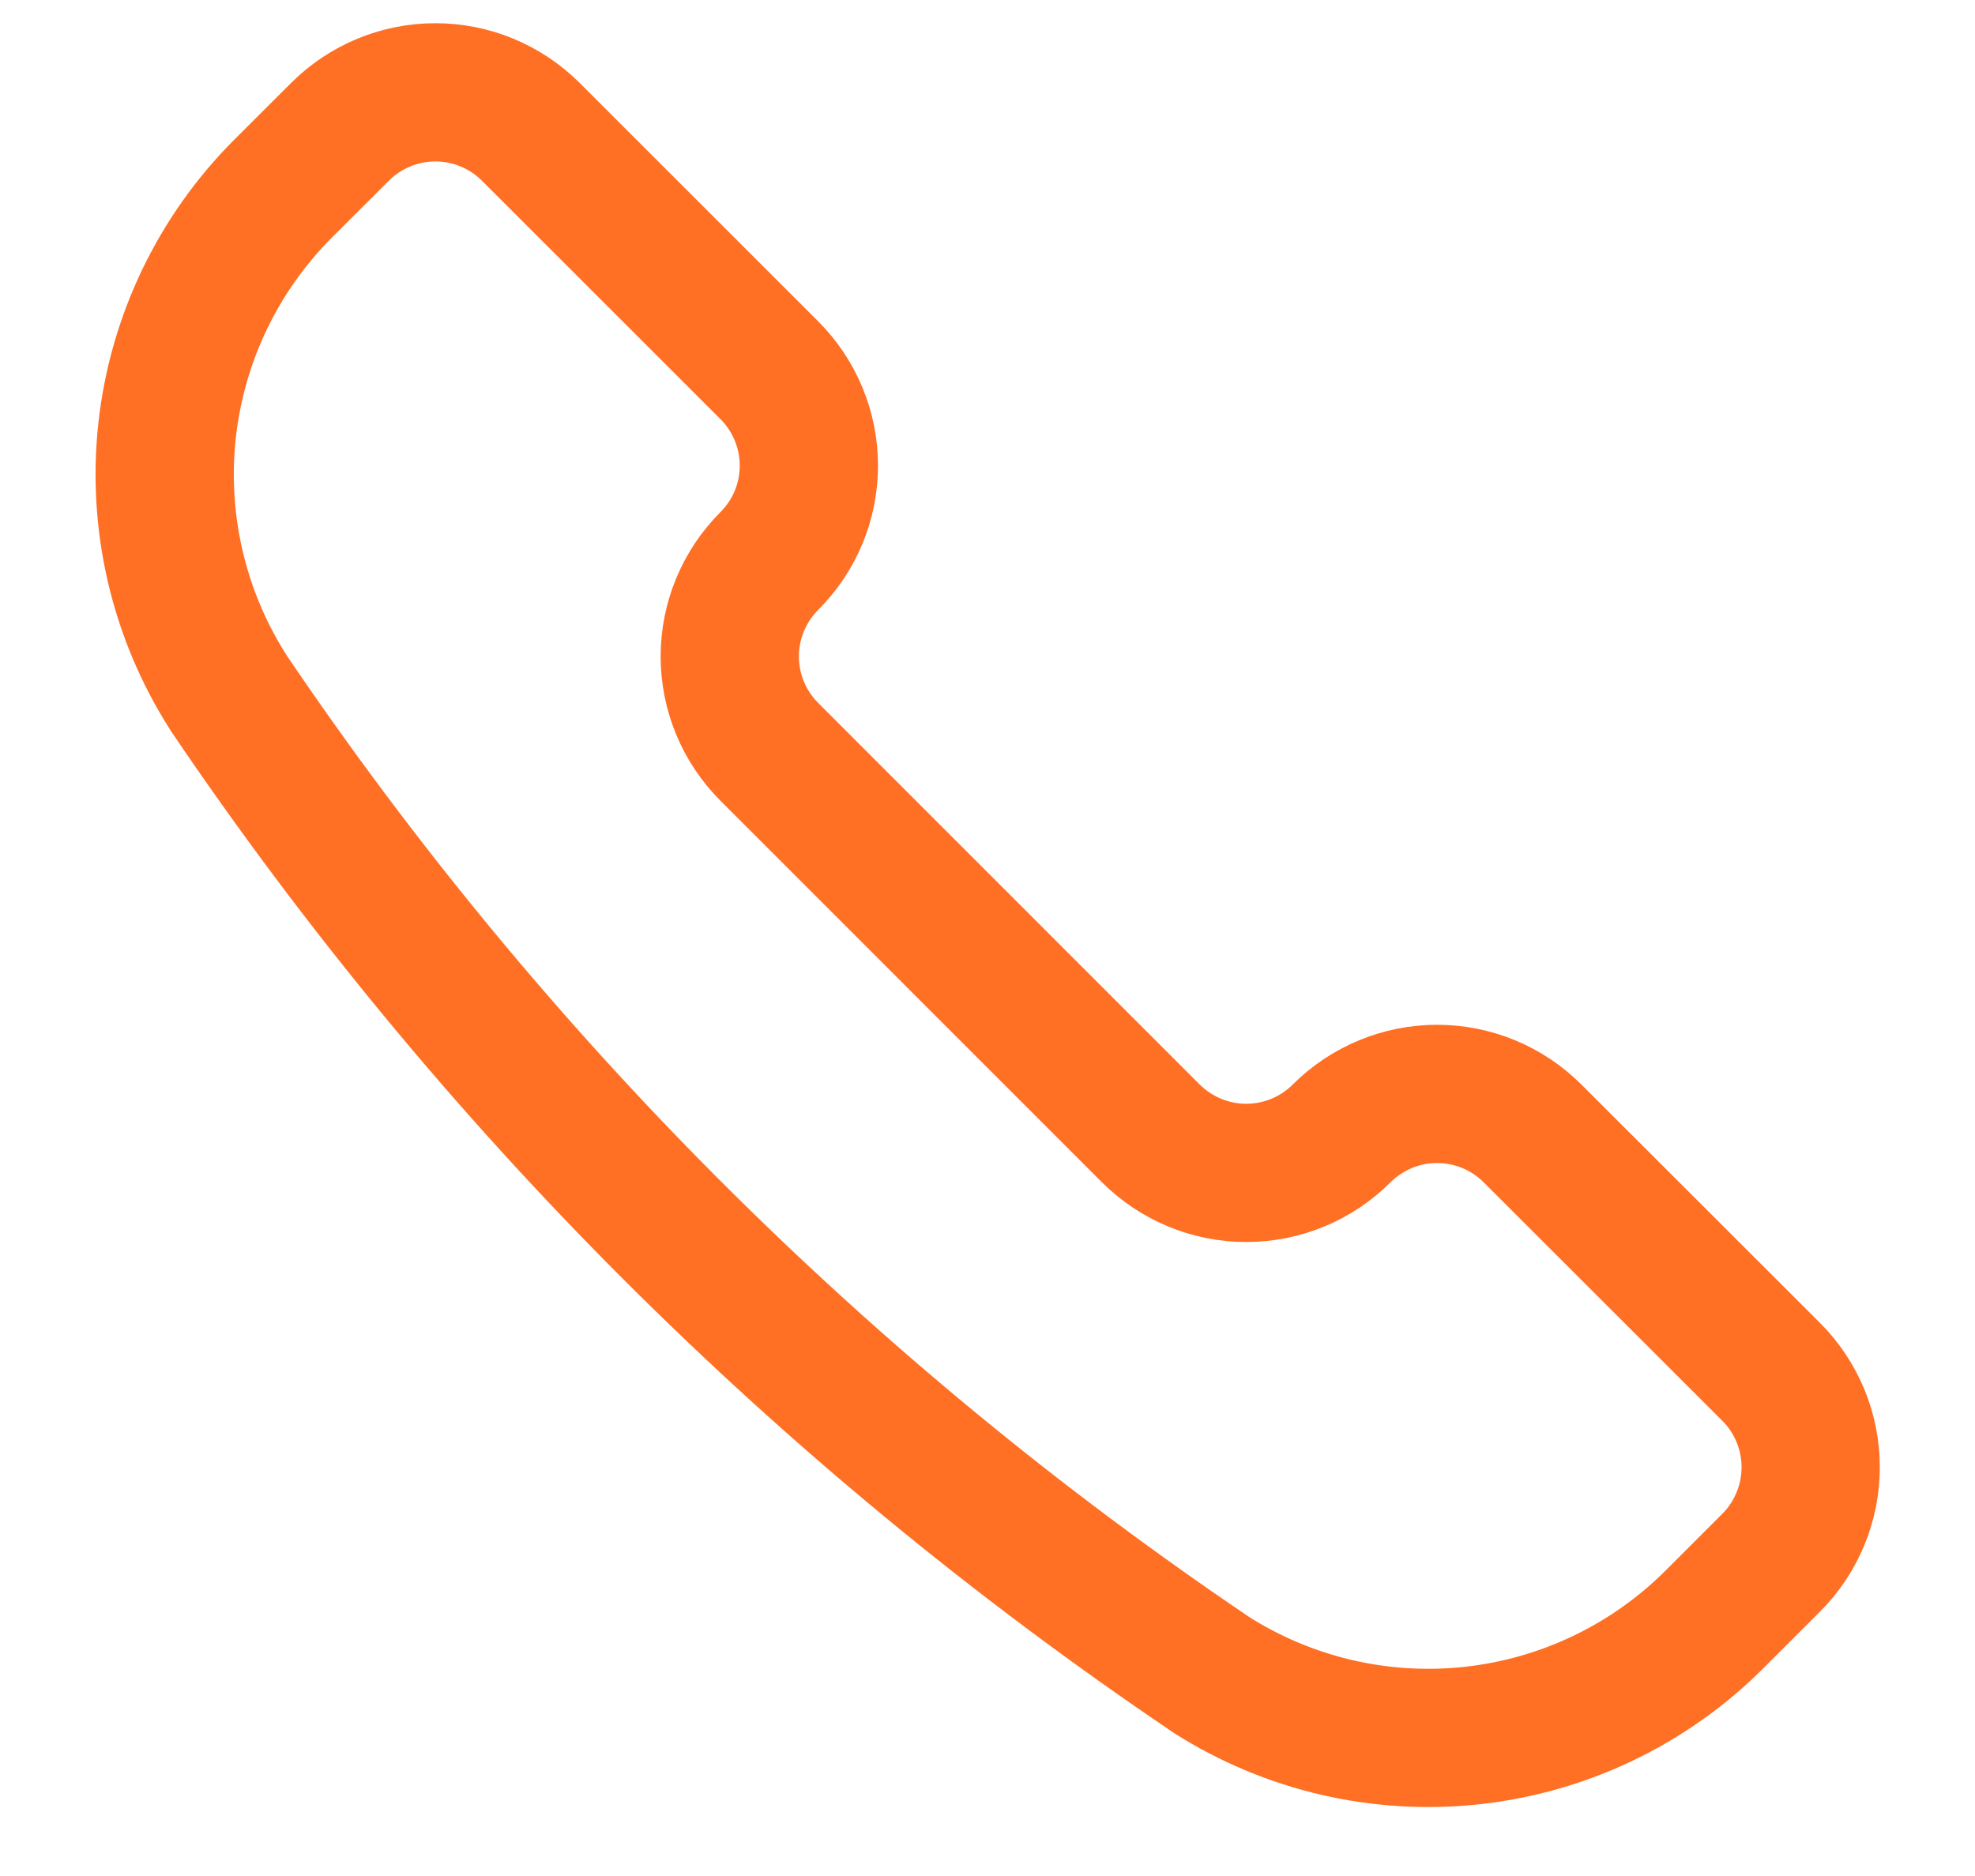
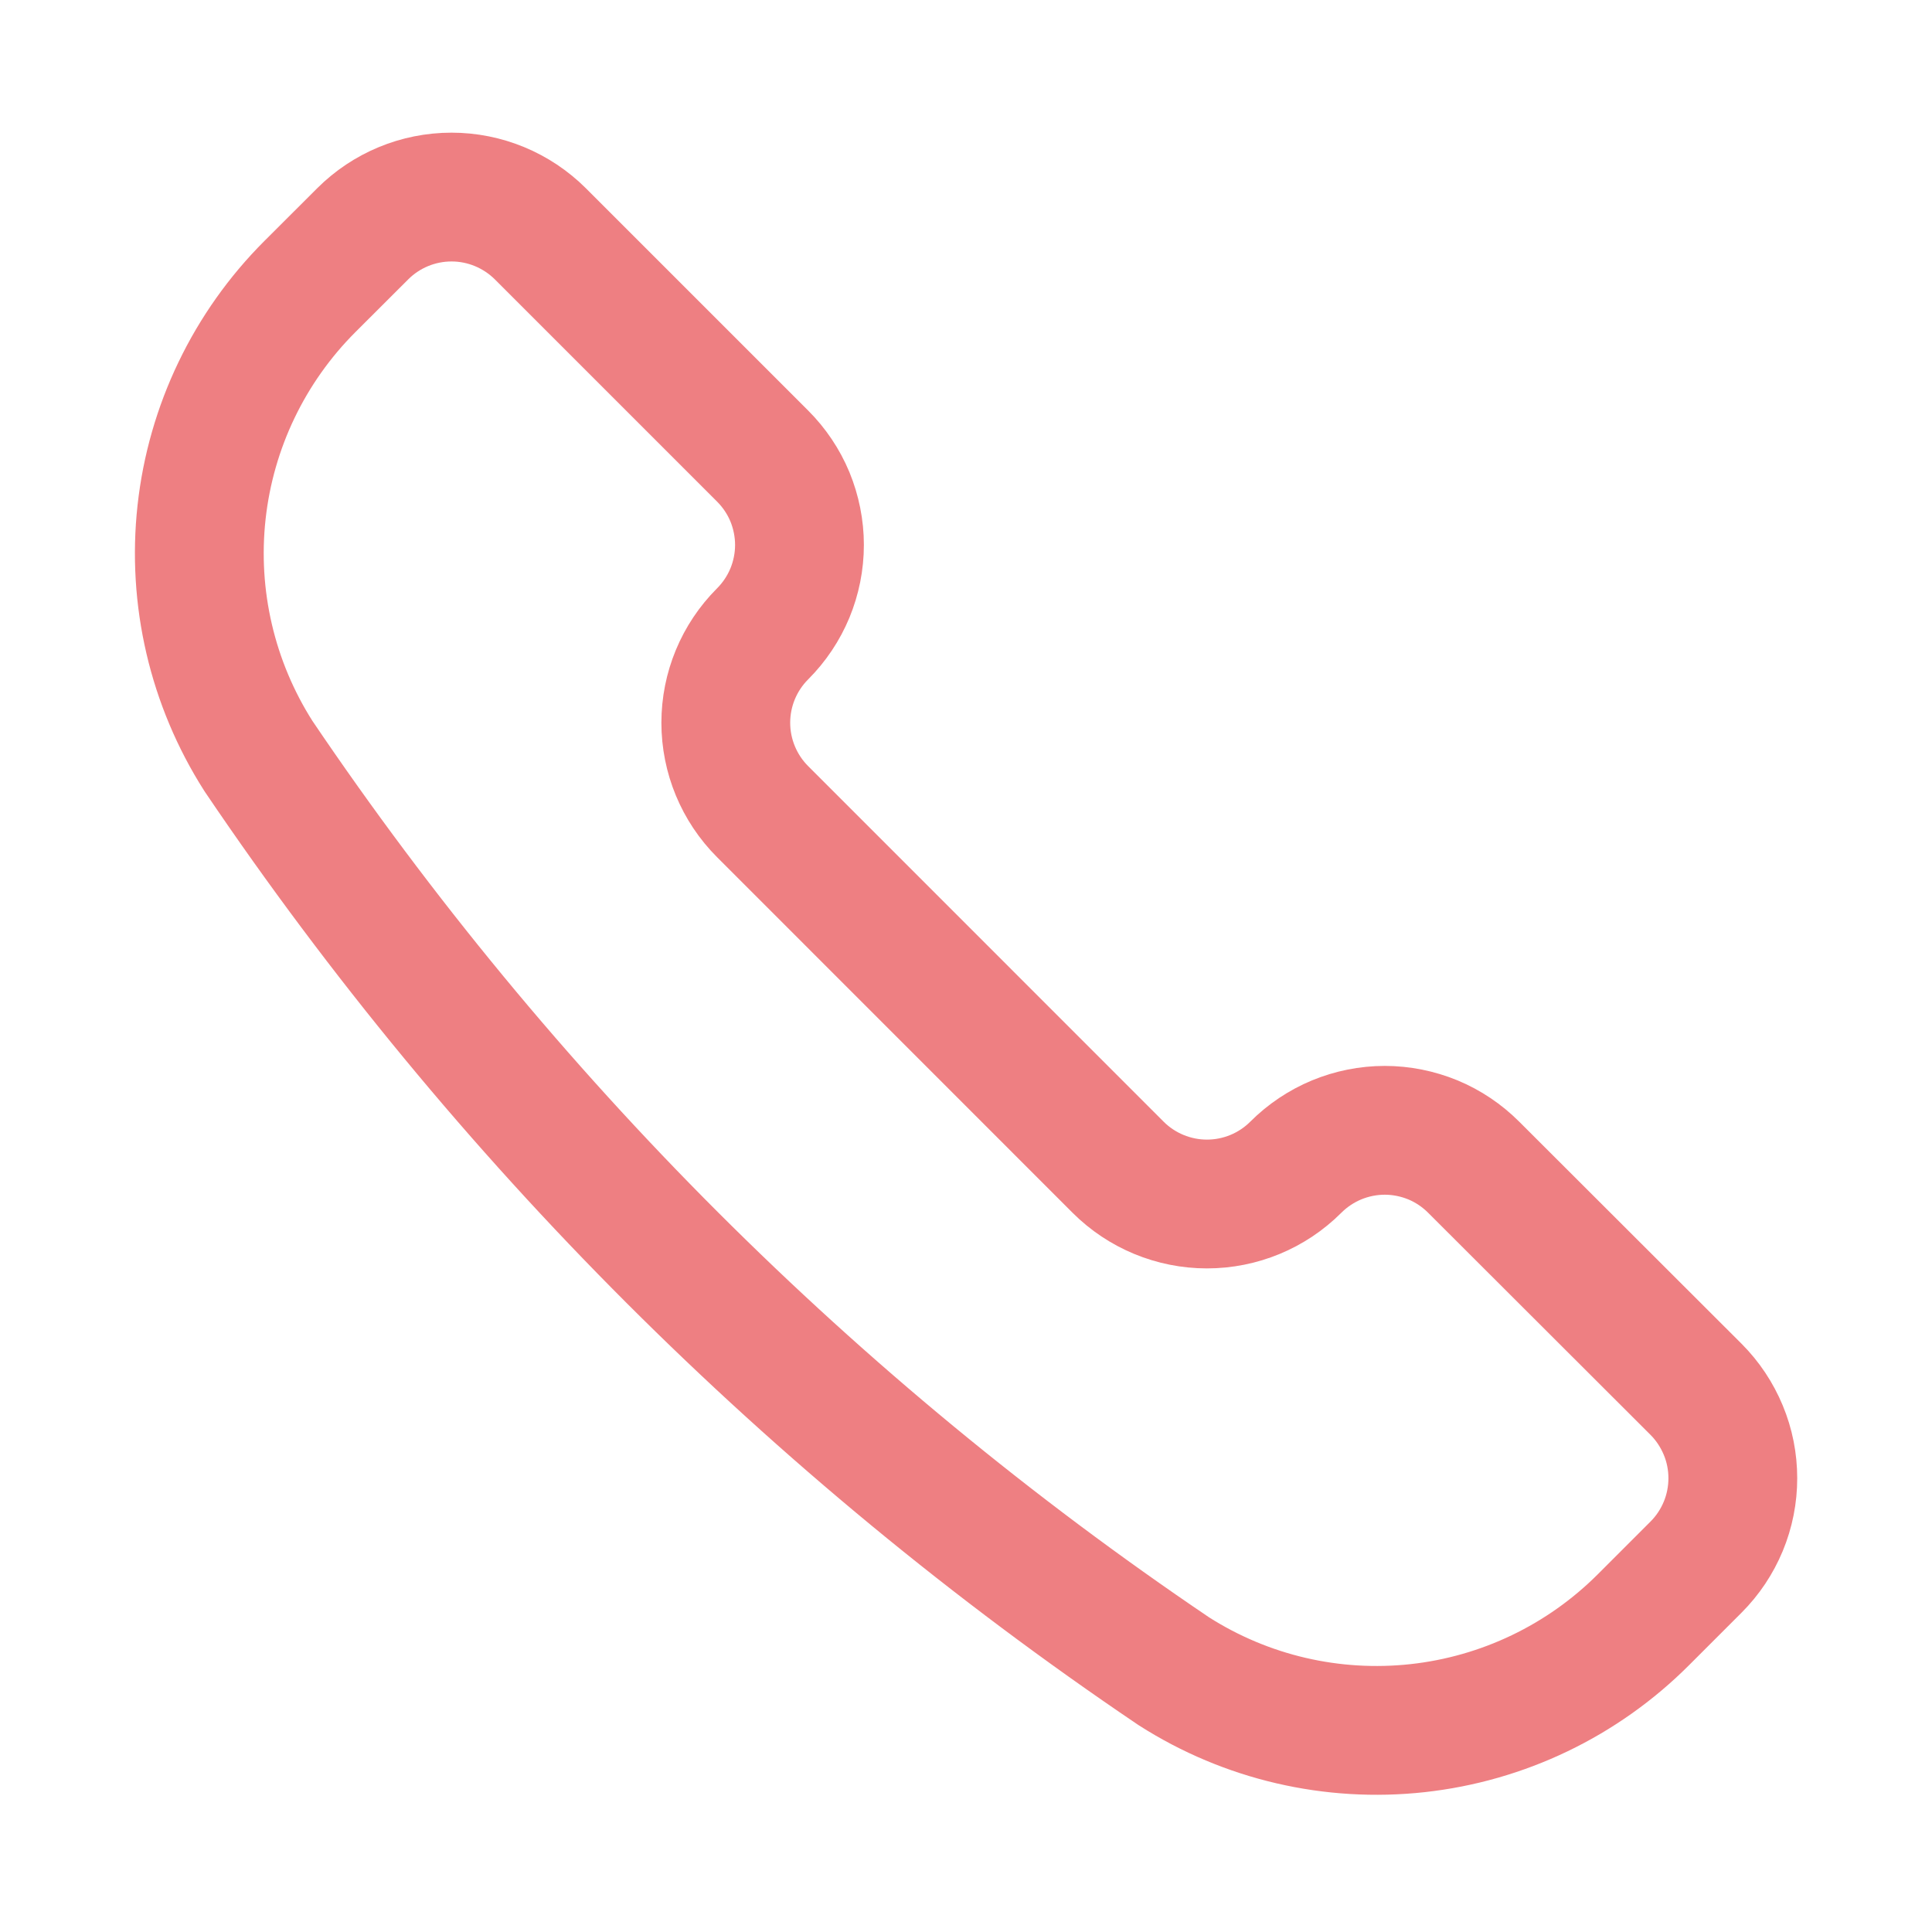
- <svg xmlns="http://www.w3.org/2000/svg" width="20" height="19" viewBox="0 0 20 19" fill="none">
-   <path d="M12.253 16.953L12.262 16.96C13.049 17.461 13.983 17.679 14.911 17.577C15.838 17.475 16.703 17.06 17.363 16.4L17.936 15.827C18.063 15.7 18.163 15.549 18.232 15.383C18.301 15.218 18.336 15.04 18.336 14.86C18.336 14.681 18.301 14.503 18.232 14.337C18.163 14.171 18.063 14.021 17.936 13.894L15.519 11.479C15.392 11.352 15.242 11.252 15.076 11.183C14.91 11.114 14.732 11.079 14.553 11.079C14.373 11.079 14.196 11.114 14.03 11.183C13.864 11.252 13.713 11.352 13.586 11.479C13.33 11.735 12.983 11.879 12.62 11.879C12.258 11.879 11.911 11.735 11.654 11.479L7.79 7.614C7.534 7.358 7.39 7.011 7.39 6.648C7.39 6.286 7.534 5.939 7.79 5.682C7.917 5.555 8.018 5.405 8.087 5.239C8.156 5.073 8.191 4.895 8.191 4.716C8.191 4.536 8.156 4.359 8.087 4.193C8.018 4.027 7.917 3.876 7.79 3.749L5.375 1.335C5.119 1.079 4.771 0.935 4.409 0.935C4.047 0.935 3.699 1.079 3.443 1.335L2.869 1.908C2.209 2.567 1.794 3.432 1.692 4.36C1.591 5.287 1.808 6.222 2.31 7.009L2.315 7.018C4.962 10.934 8.336 14.307 12.253 16.953V16.953Z" stroke="#FF6F24" stroke-width="1.4" stroke-linecap="round" stroke-linejoin="round" />
+ <svg xmlns="http://www.w3.org/2000/svg" width="21" height="21" viewBox="0 0 21 21" fill="none">
+   <path d="M12.752 18.161L12.761 18.167C13.548 18.669 14.482 18.886 15.41 18.784C16.337 18.682 17.202 18.267 17.862 17.607L18.435 17.034C18.562 16.907 18.662 16.757 18.731 16.591C18.8 16.425 18.835 16.247 18.835 16.068C18.835 15.888 18.8 15.71 18.731 15.545C18.662 15.379 18.562 15.228 18.435 15.101L16.018 12.687C15.891 12.56 15.741 12.459 15.575 12.39C15.409 12.322 15.231 12.286 15.052 12.286C14.872 12.286 14.694 12.322 14.529 12.39C14.363 12.459 14.212 12.56 14.085 12.687C13.829 12.943 13.482 13.087 13.119 13.087C12.757 13.087 12.409 12.943 12.153 12.687L8.289 8.822C8.033 8.566 7.889 8.218 7.889 7.856C7.889 7.493 8.033 7.146 8.289 6.89C8.416 6.763 8.517 6.612 8.586 6.446C8.654 6.281 8.69 6.103 8.69 5.923C8.69 5.744 8.654 5.566 8.586 5.4C8.517 5.234 8.416 5.084 8.289 4.957L5.874 2.542C5.617 2.286 5.27 2.142 4.908 2.142C4.545 2.142 4.198 2.286 3.942 2.542L3.368 3.115C2.708 3.775 2.293 4.64 2.191 5.567C2.089 6.495 2.307 7.429 2.808 8.216L2.814 8.225C5.461 12.142 8.835 15.514 12.752 18.161V18.161Z" stroke="#EE7F82" stroke-width="1.4" stroke-linecap="round" stroke-linejoin="round" />
</svg>
